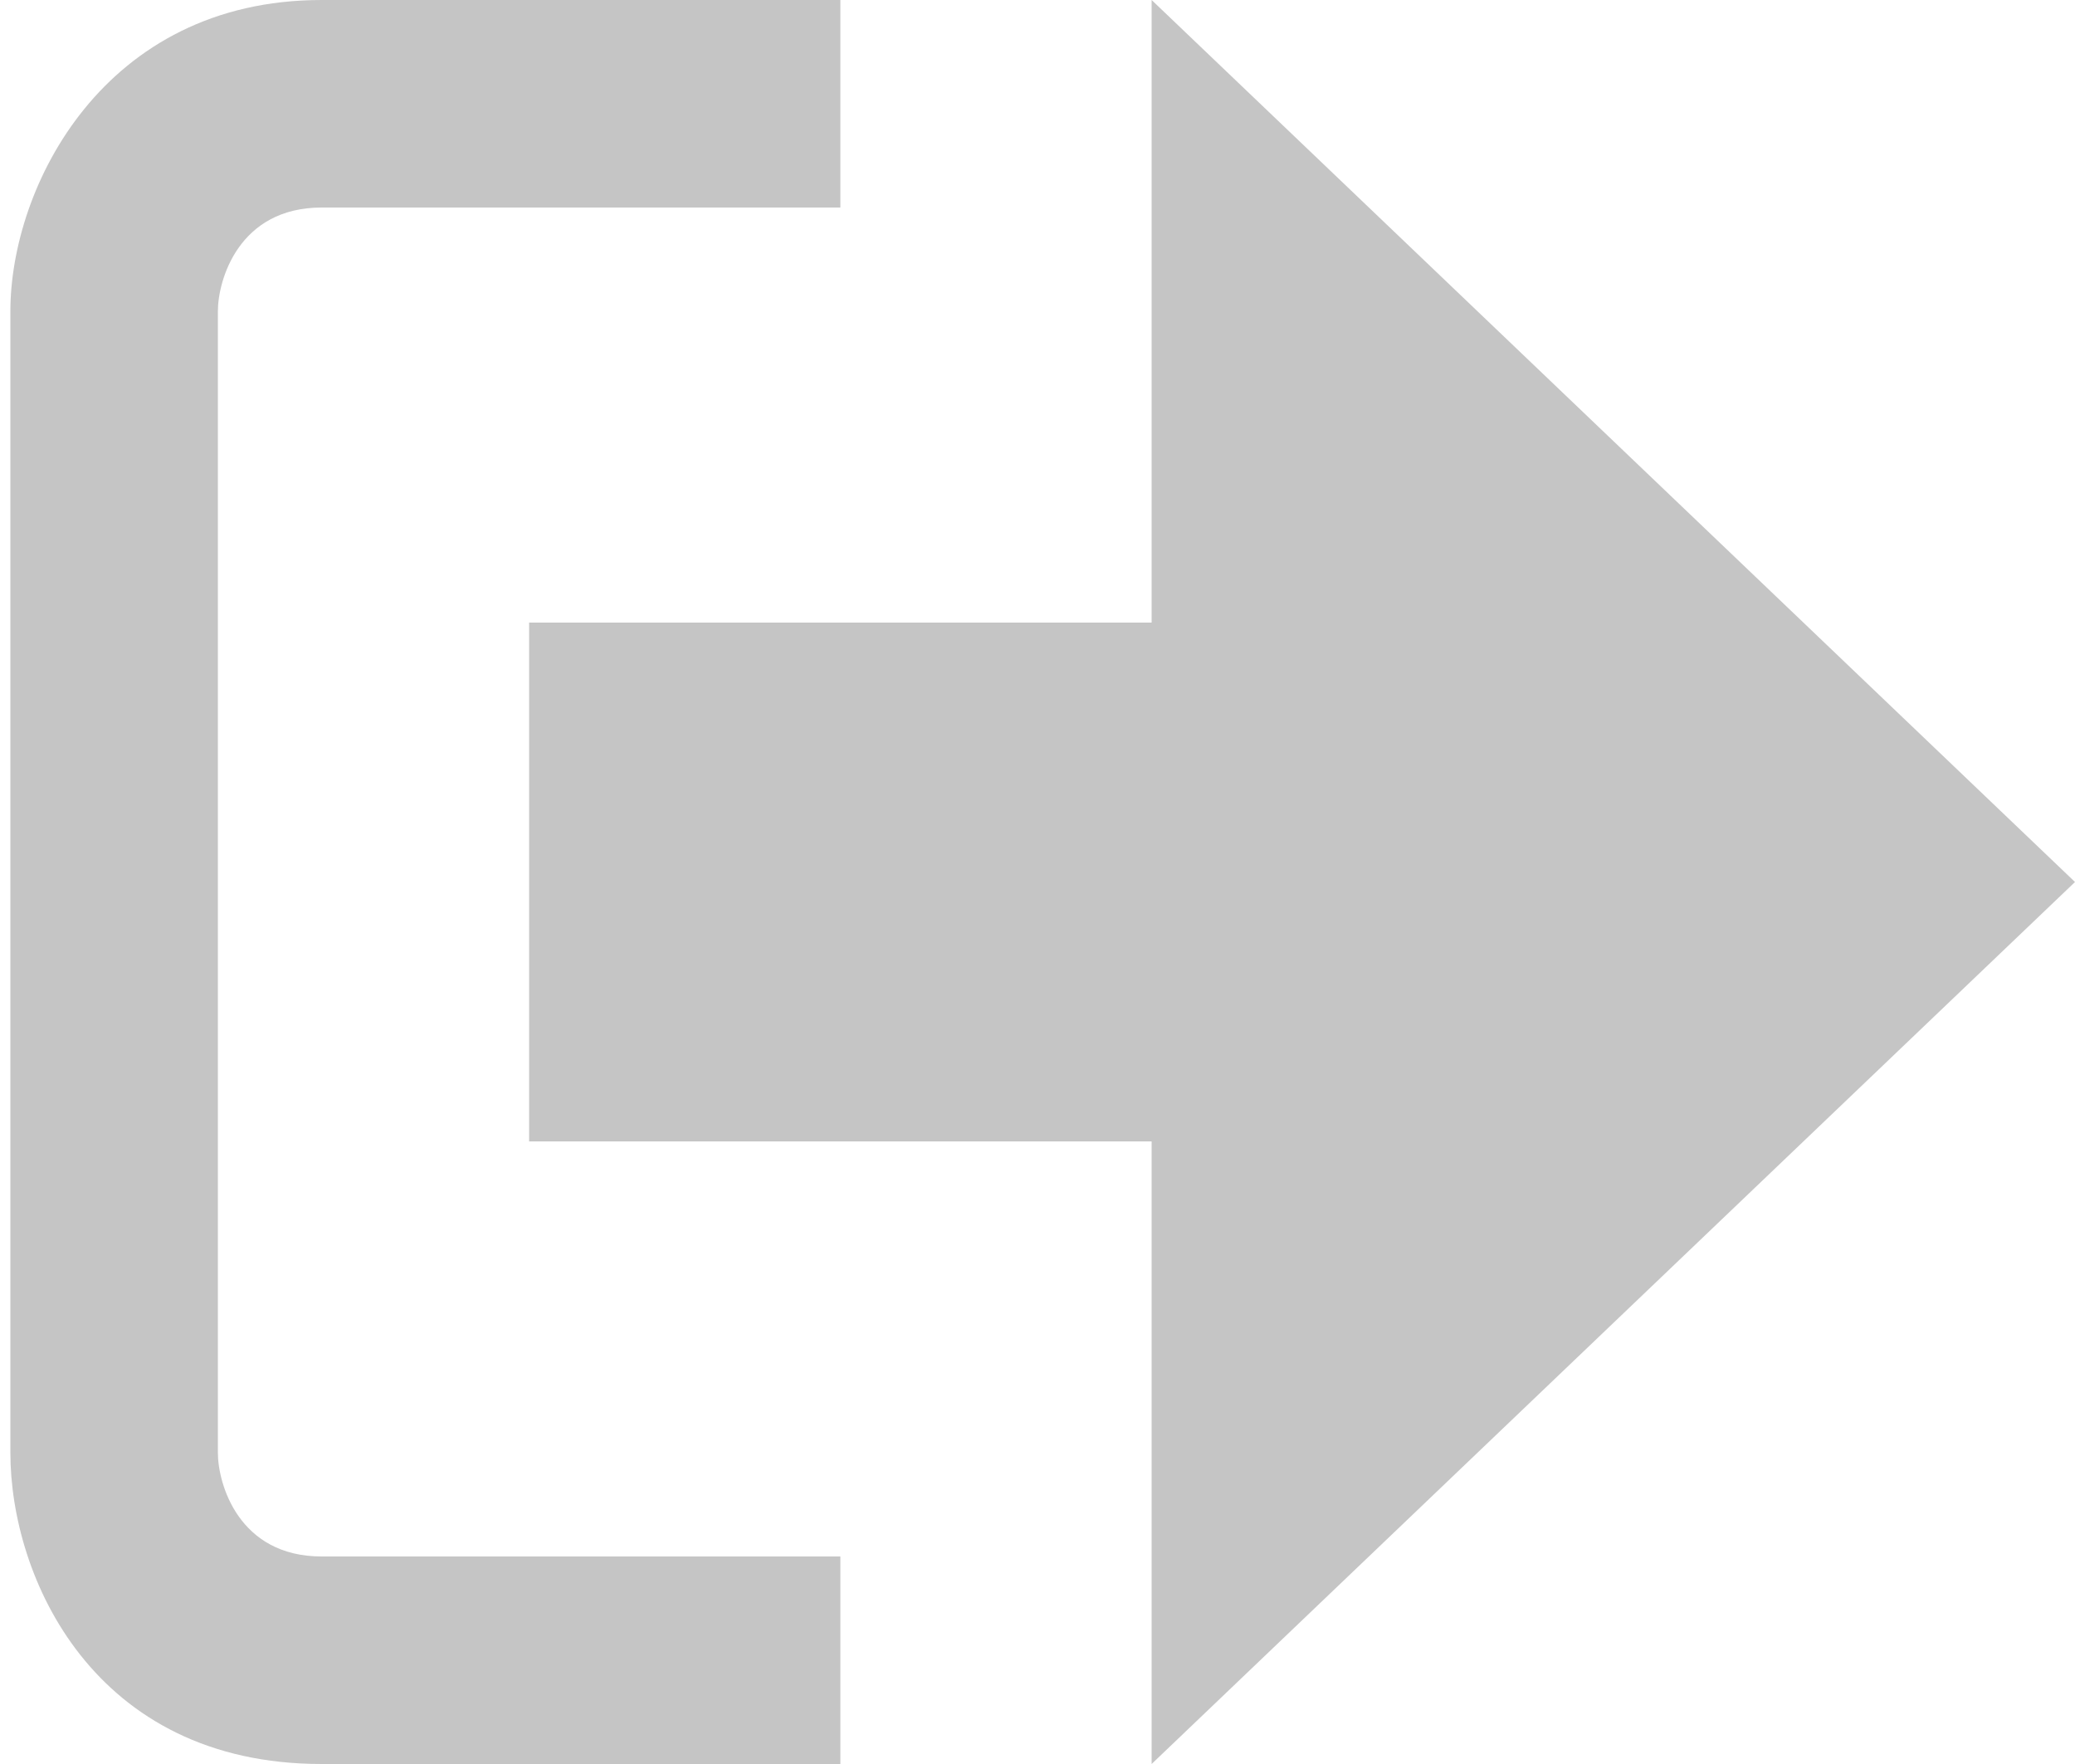
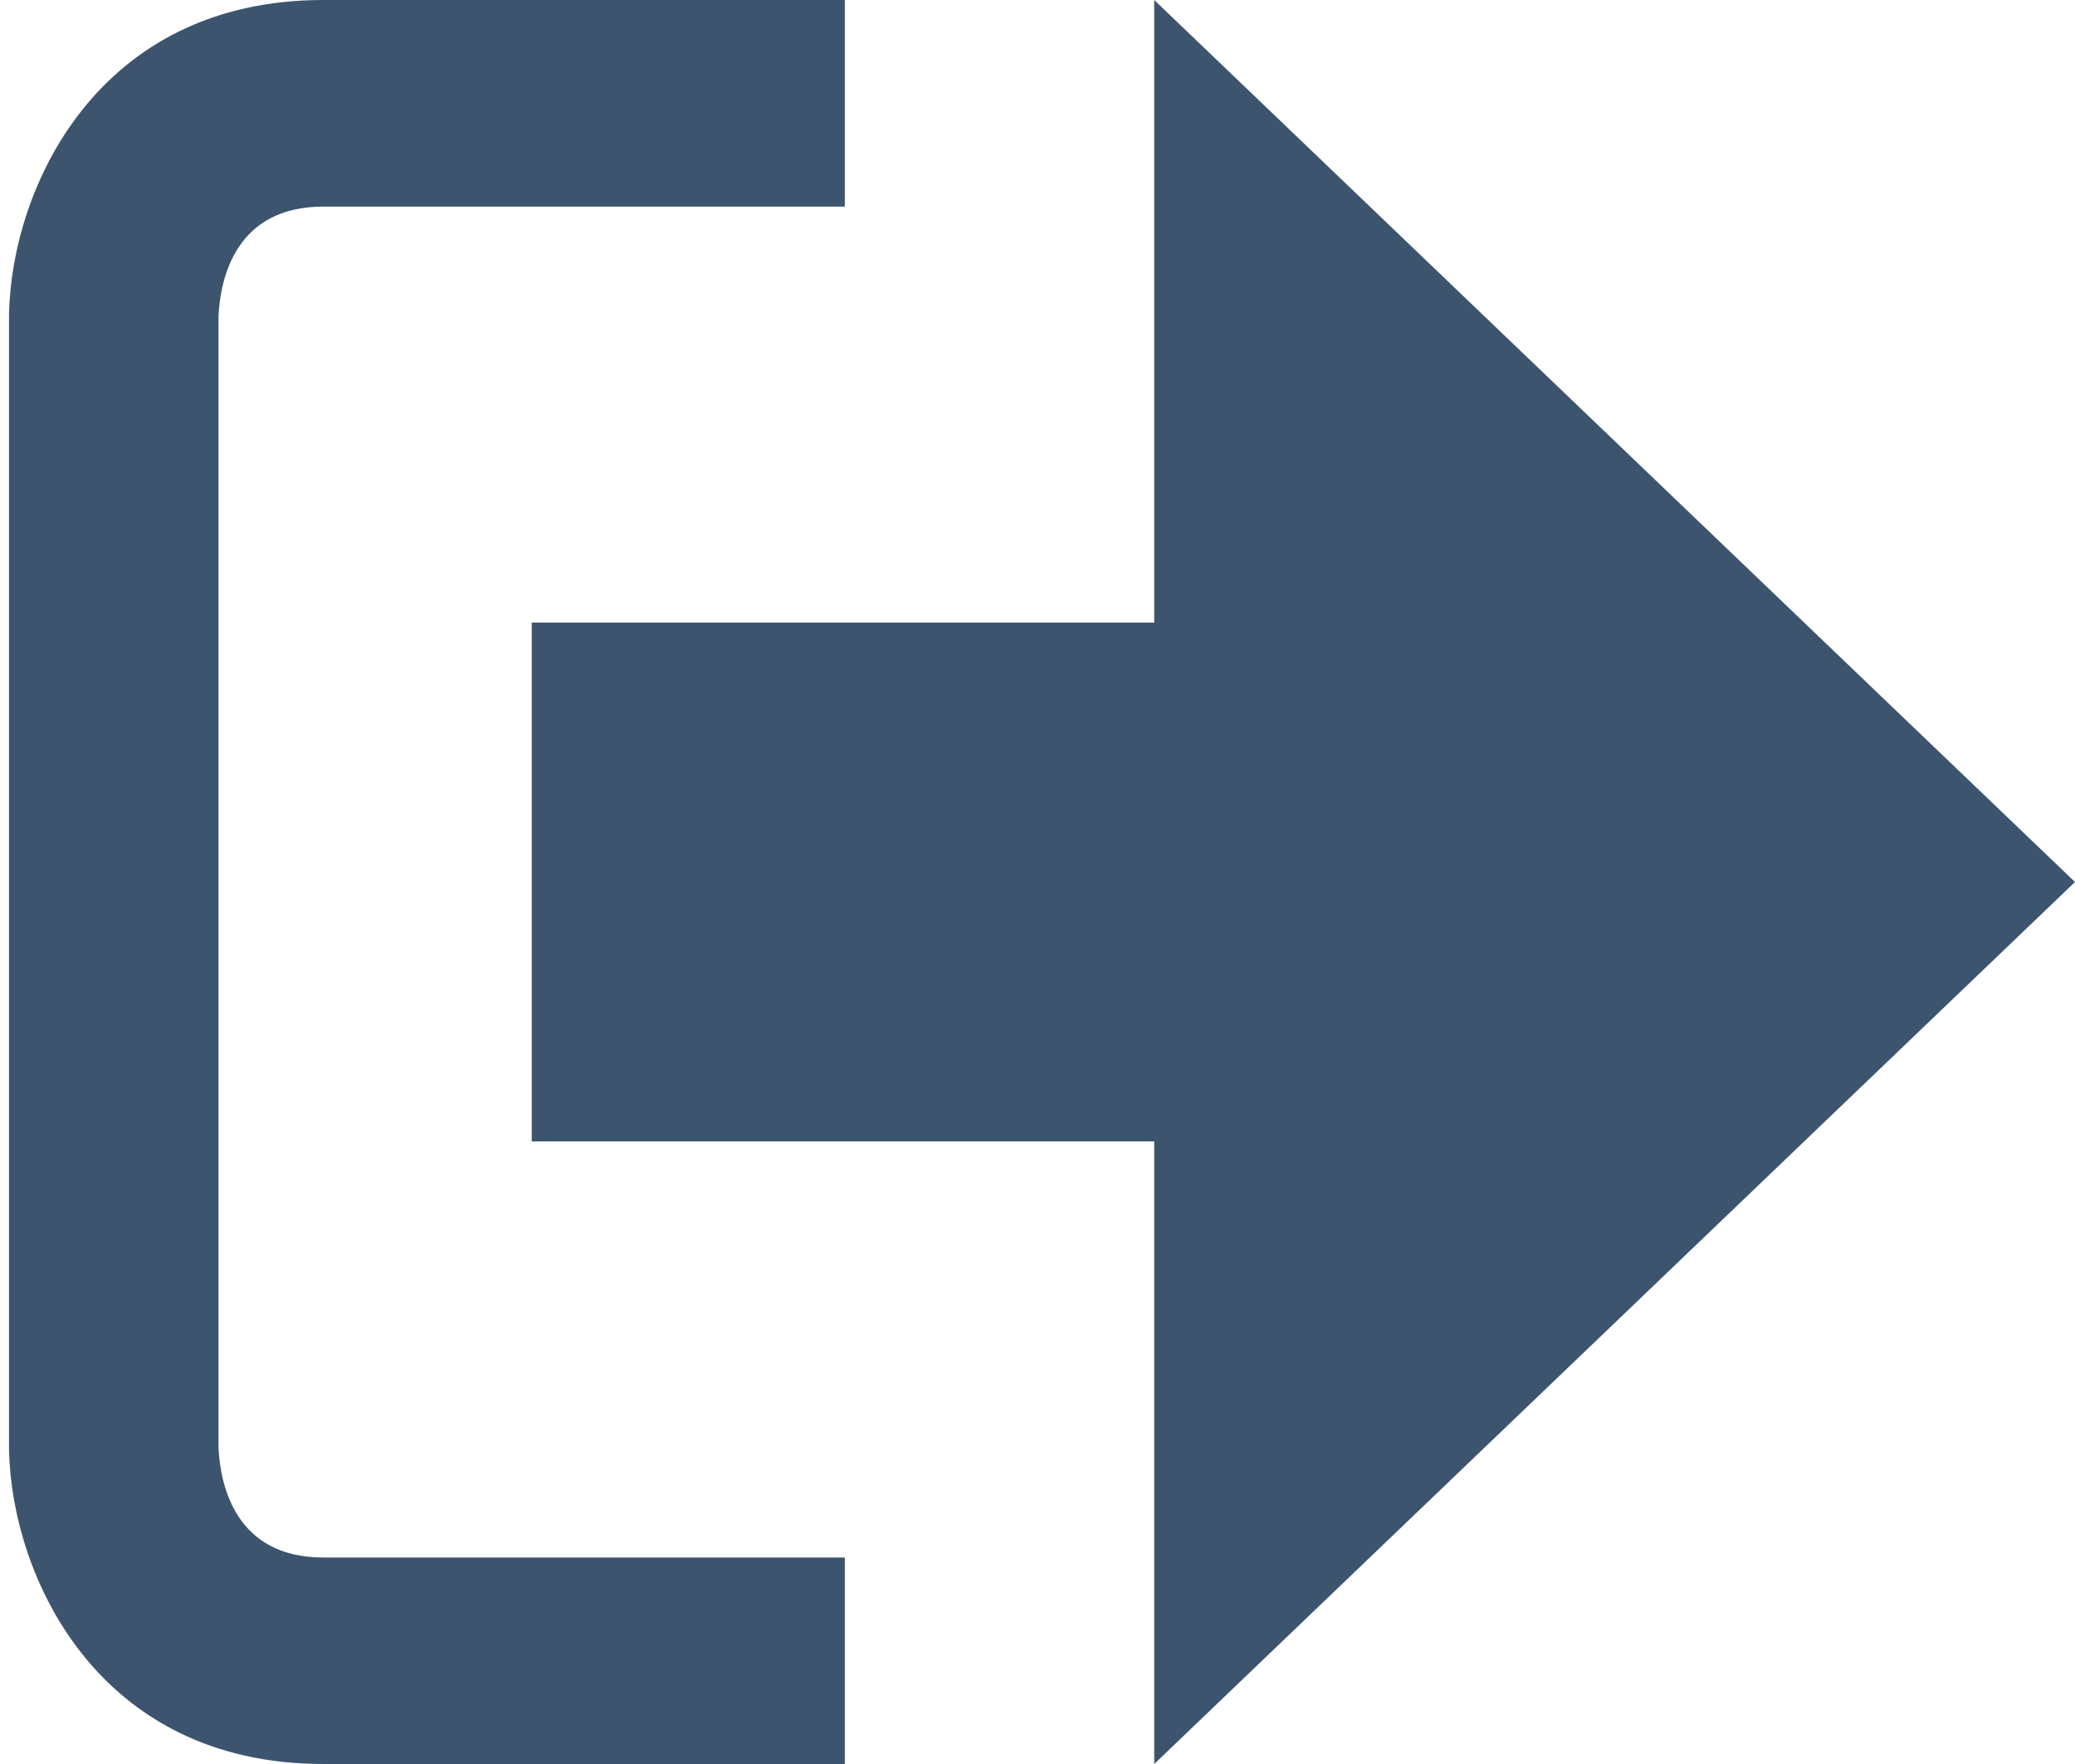
- <svg xmlns="http://www.w3.org/2000/svg" width="20" height="17" fill="none">
-   <path d="M20 8.5L11.1 0v6h-6v5h6v6L20 8.5z" fill="#C5C5C5" />
-   <path d="M2.1 14V3c0-.3.2-1 1-1h5V0h-5C1 0 .1 1.8.1 3v11c0 1.2.8 3 3 3h5v-2h-5c-.8 0-1-.7-1-1z" fill="#C5C5C5" />
+ <svg xmlns="http://www.w3.org/2000/svg" width="20" height="17" viewBox="0 0 20 17" fill="none">
+   <path d="M20 8.5L11.125 0V6H5.125V11H11.125V17L20 8.5Z" fill="#3D546F" />
+   <path d="M2.106 13.952V3.048C2.124 2.672 2.277 1.991 3.116 1.991H8.143V0H3.116C0.938 0 0.112 1.81 0.087 3.027V13.973C0.112 15.189 0.938 17 3.116 17H8.143V15.01H3.116C2.277 15.01 2.124 14.327 2.106 13.952Z" fill="#3D546F" />
</svg>
